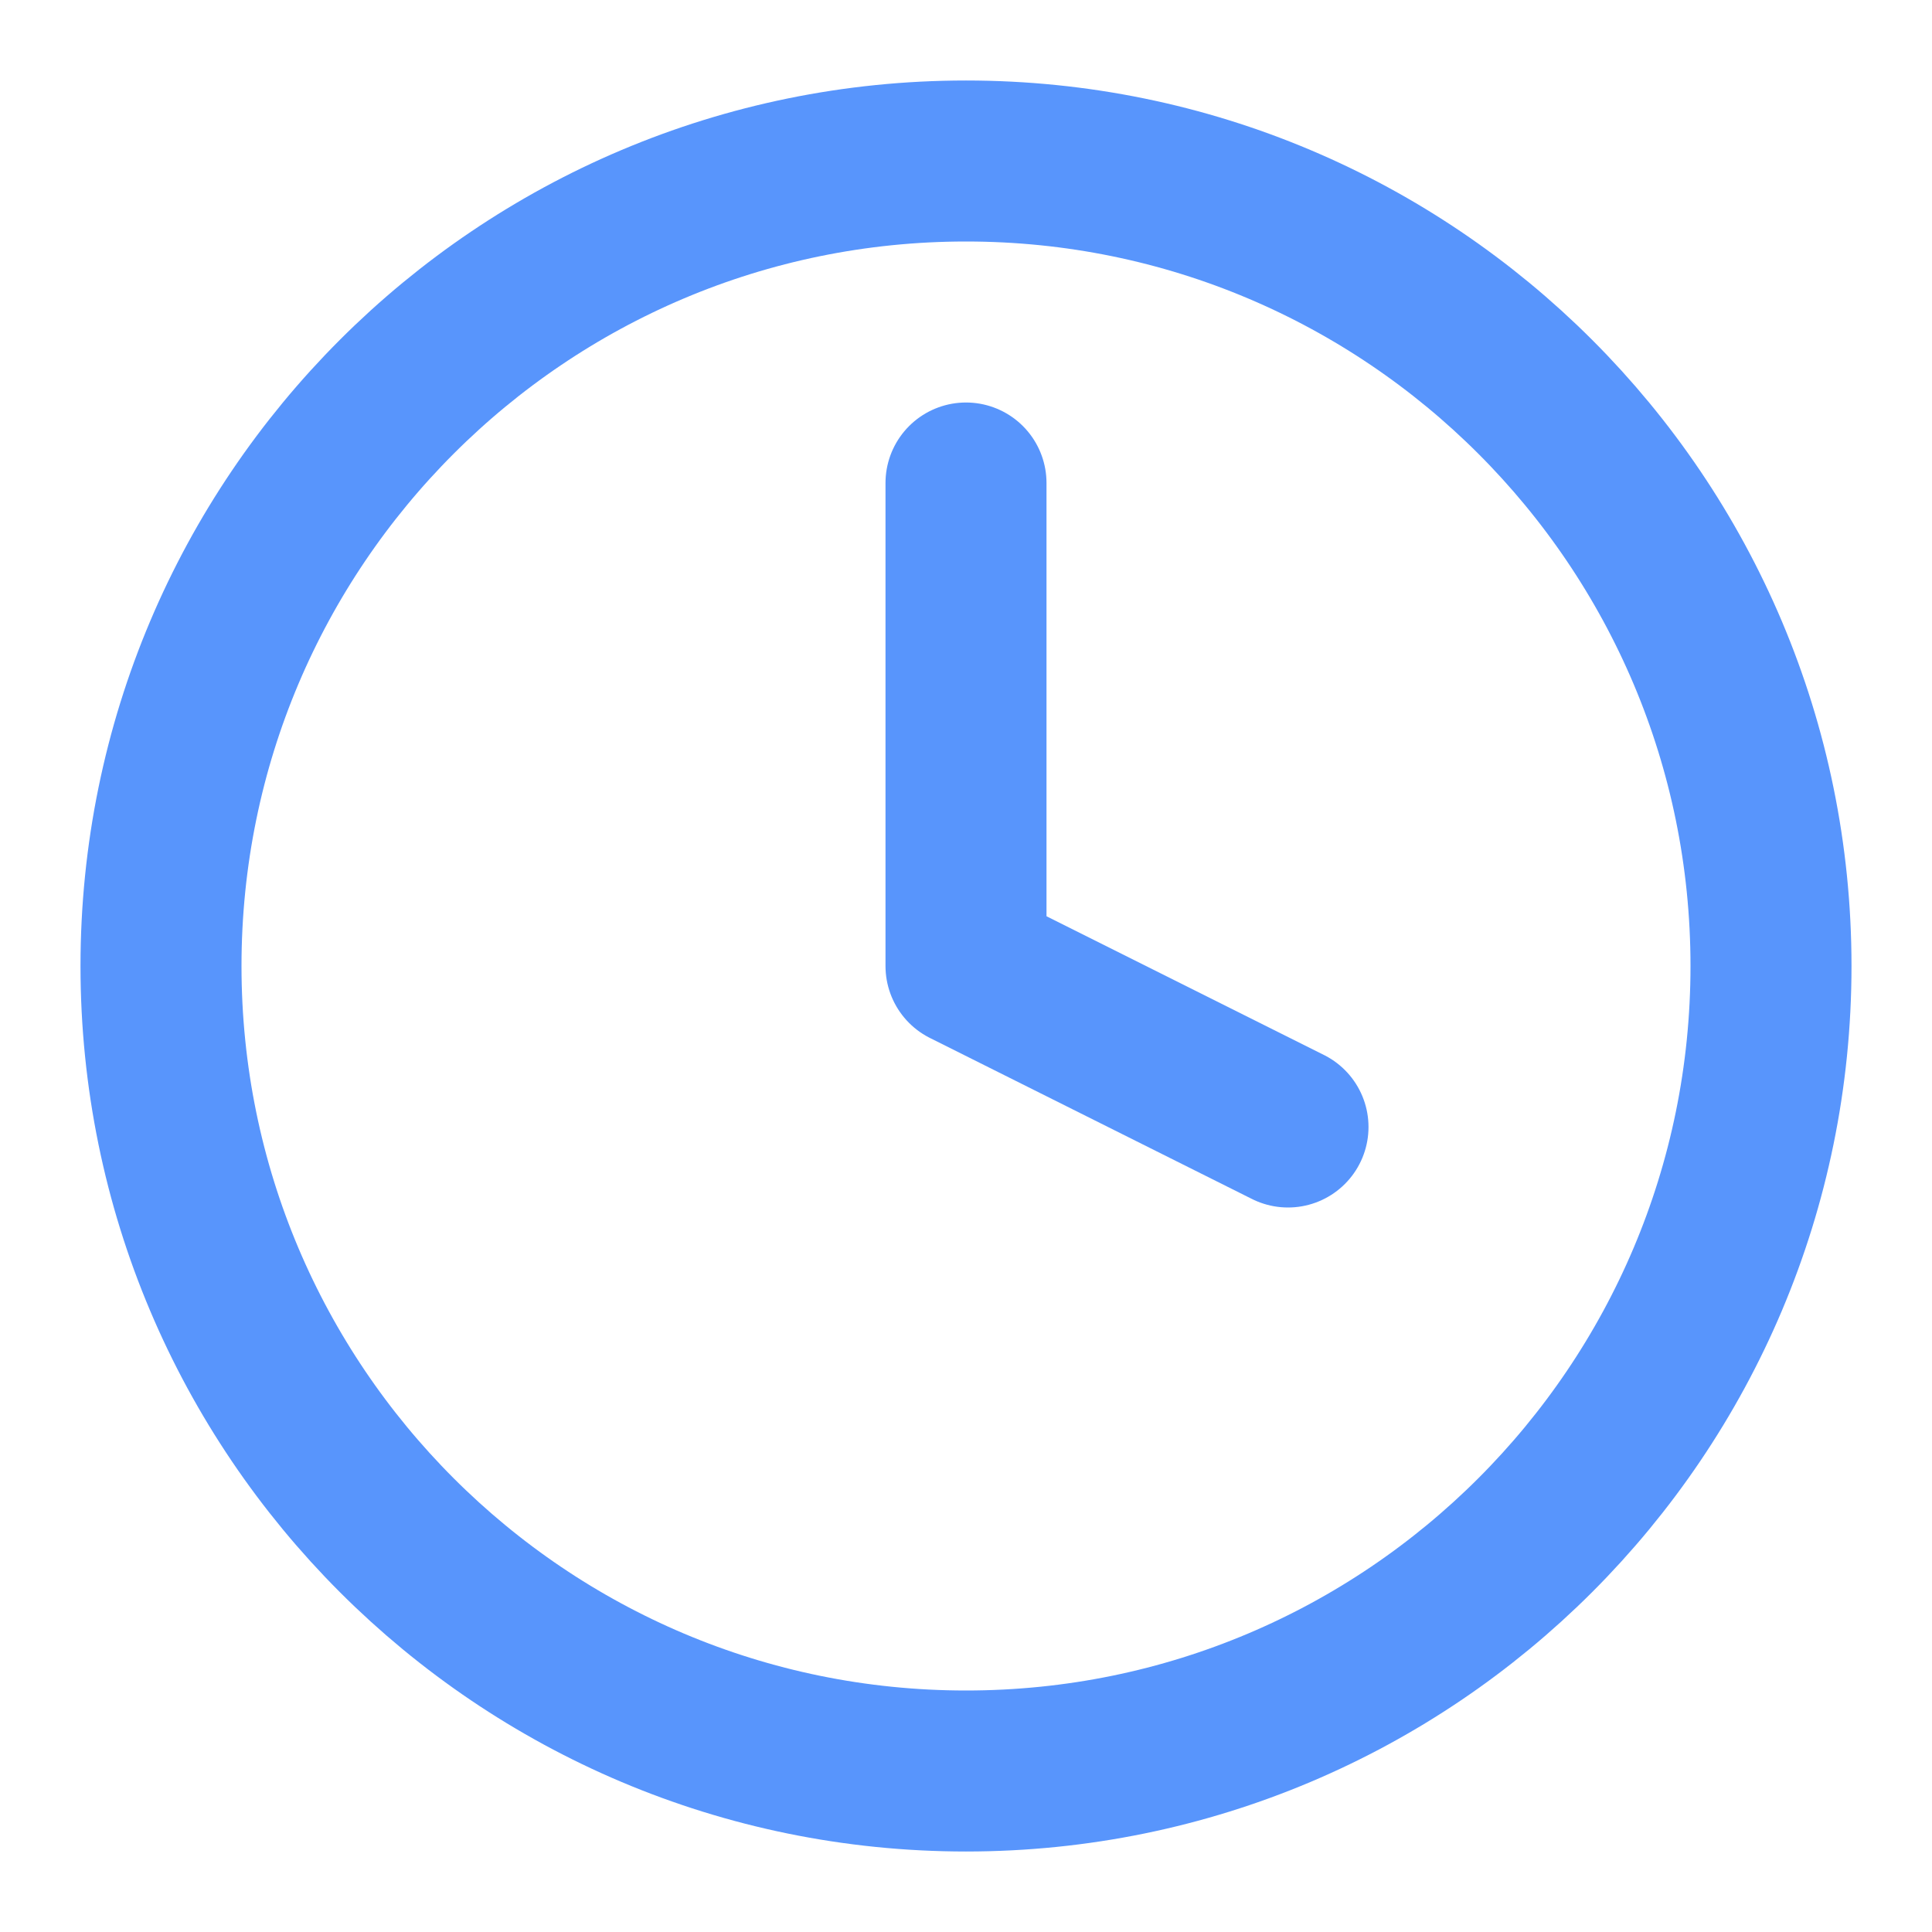
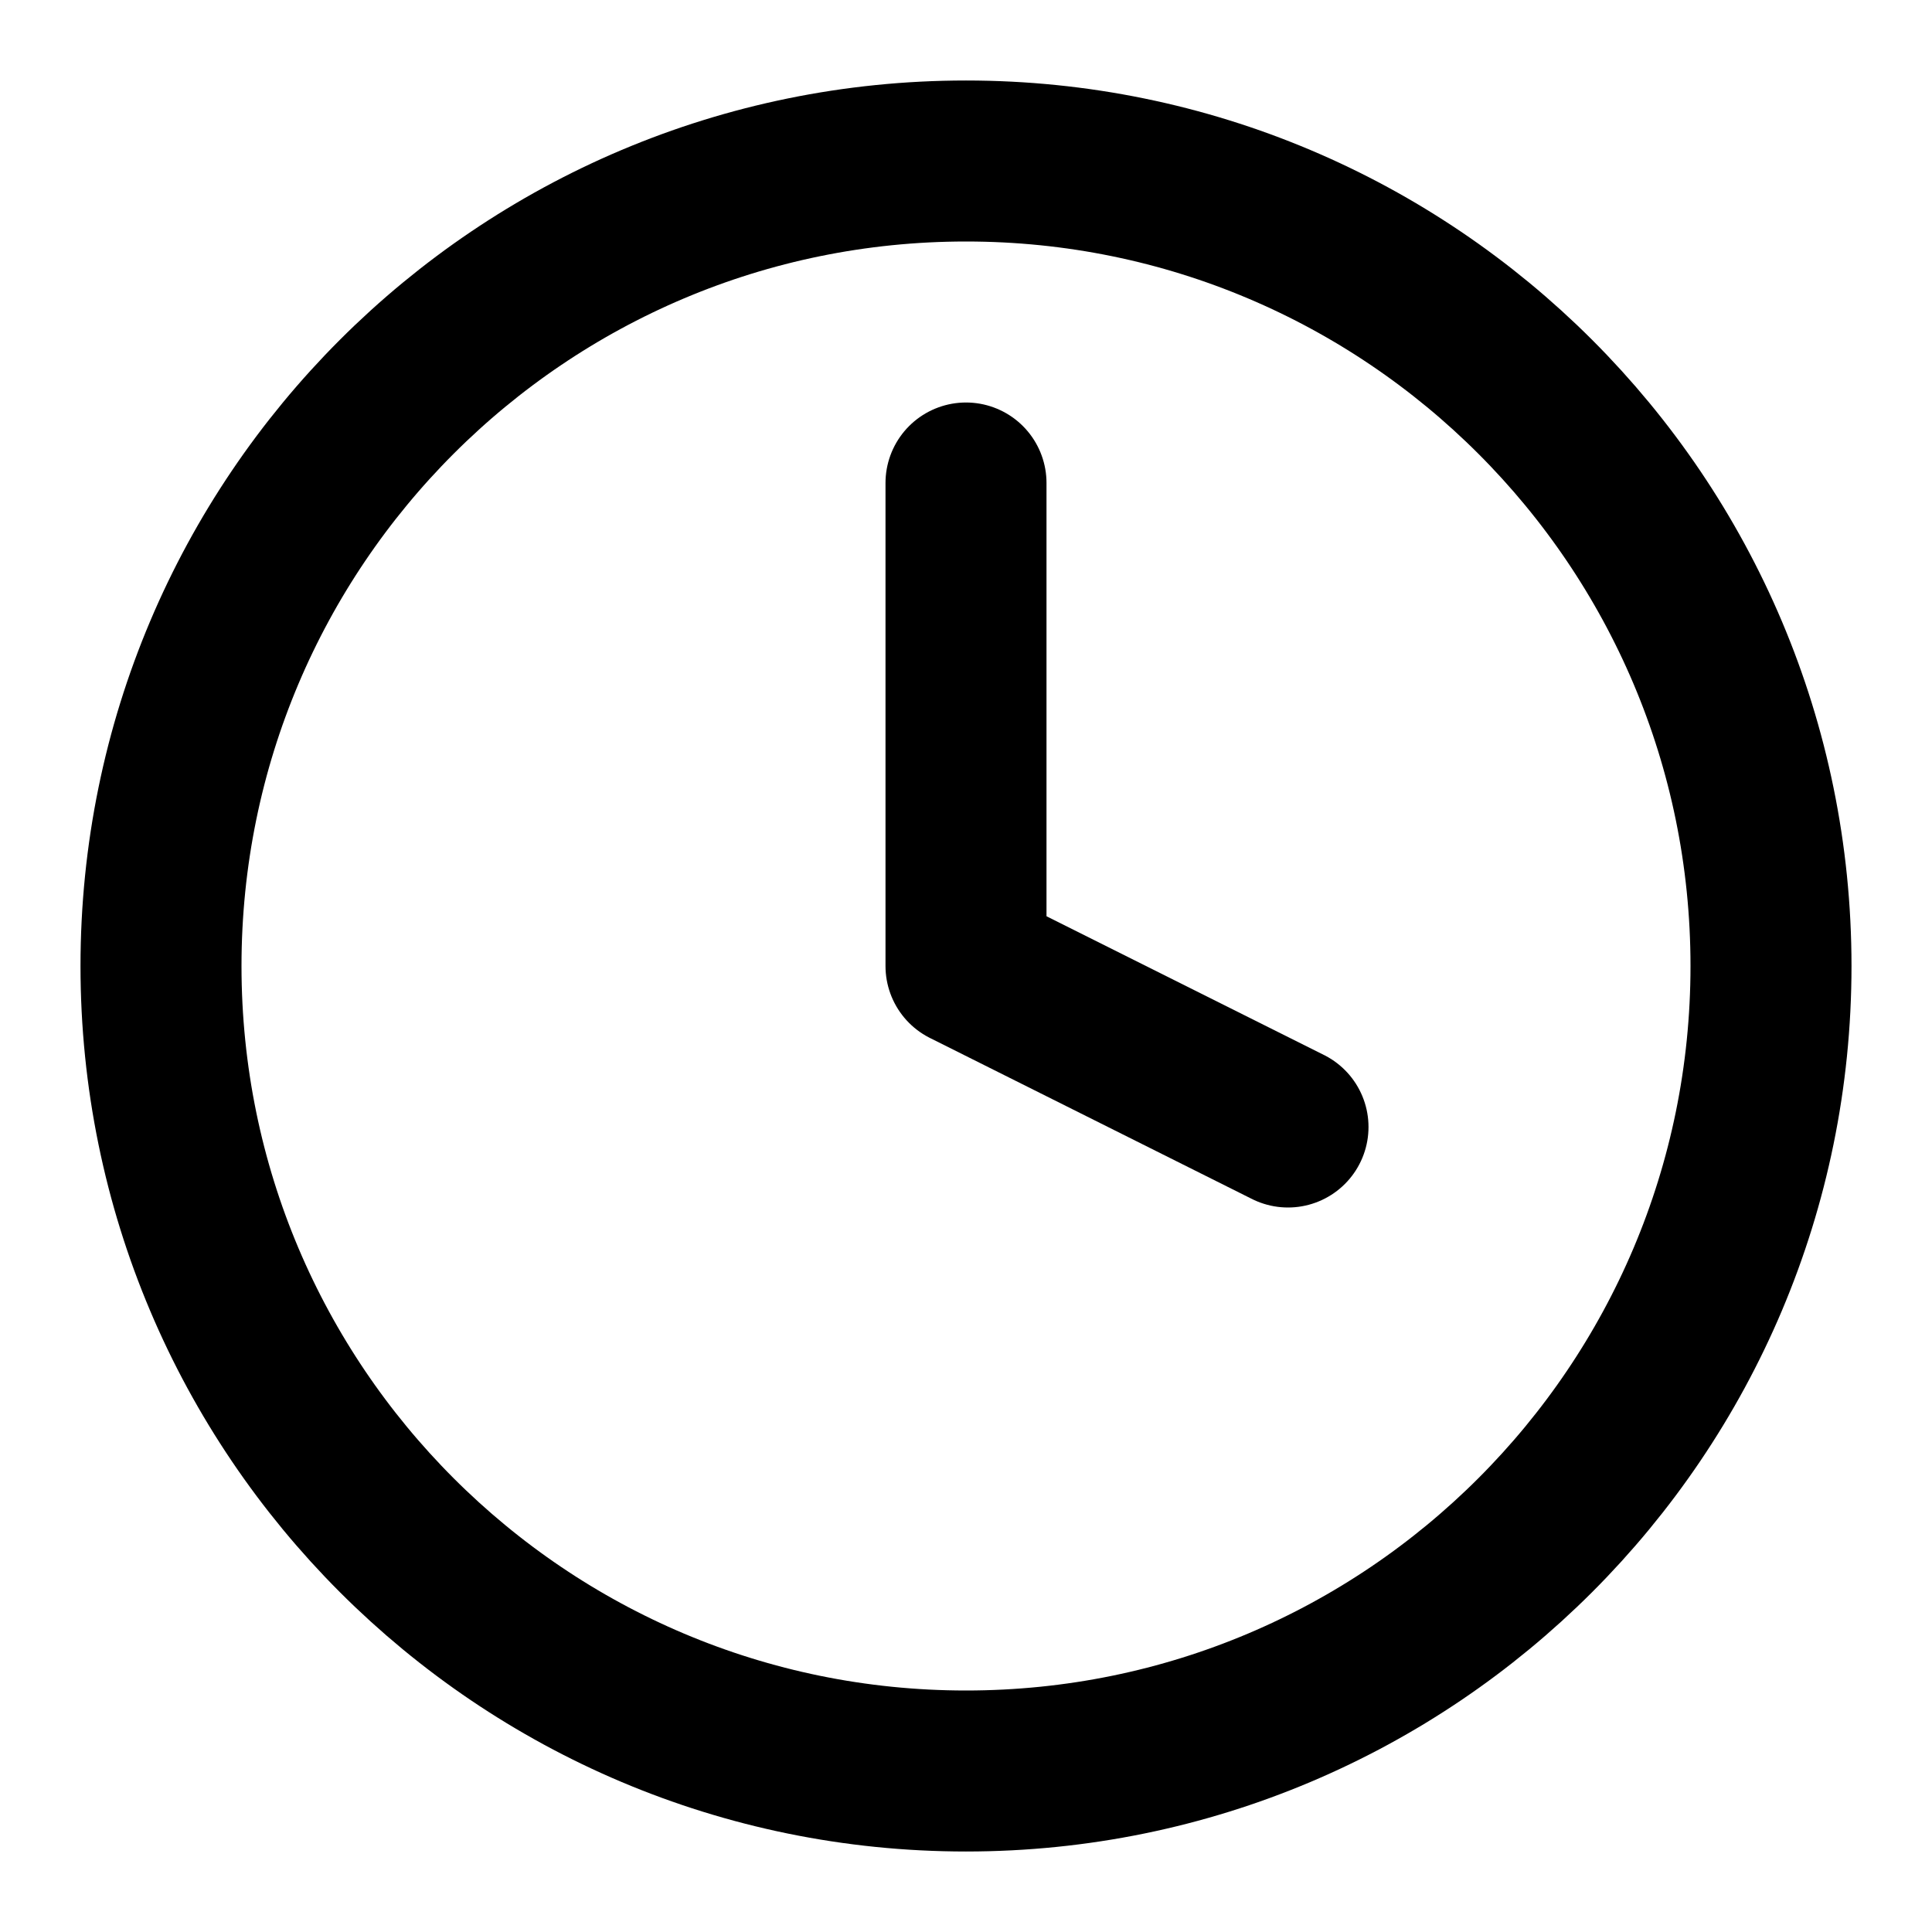
- <svg xmlns="http://www.w3.org/2000/svg" width="24" height="24" viewBox="0 0 24 24" fill="none" stroke="#5895fc" stroke-width="2" stroke-linecap="round" stroke-linejoin="round" class="feather feather-clock">
+ <svg xmlns="http://www.w3.org/2000/svg" width="24" height="24" viewBox="0 0 24 24" fill="none" stroke="currentColor" stroke-width="2" stroke-linecap="round" stroke-linejoin="round" class="feather feather-clock">
  <circle cx="12" cy="12" r="10" />
  <polyline points="12 6 12 12 16 14" />
</svg>
